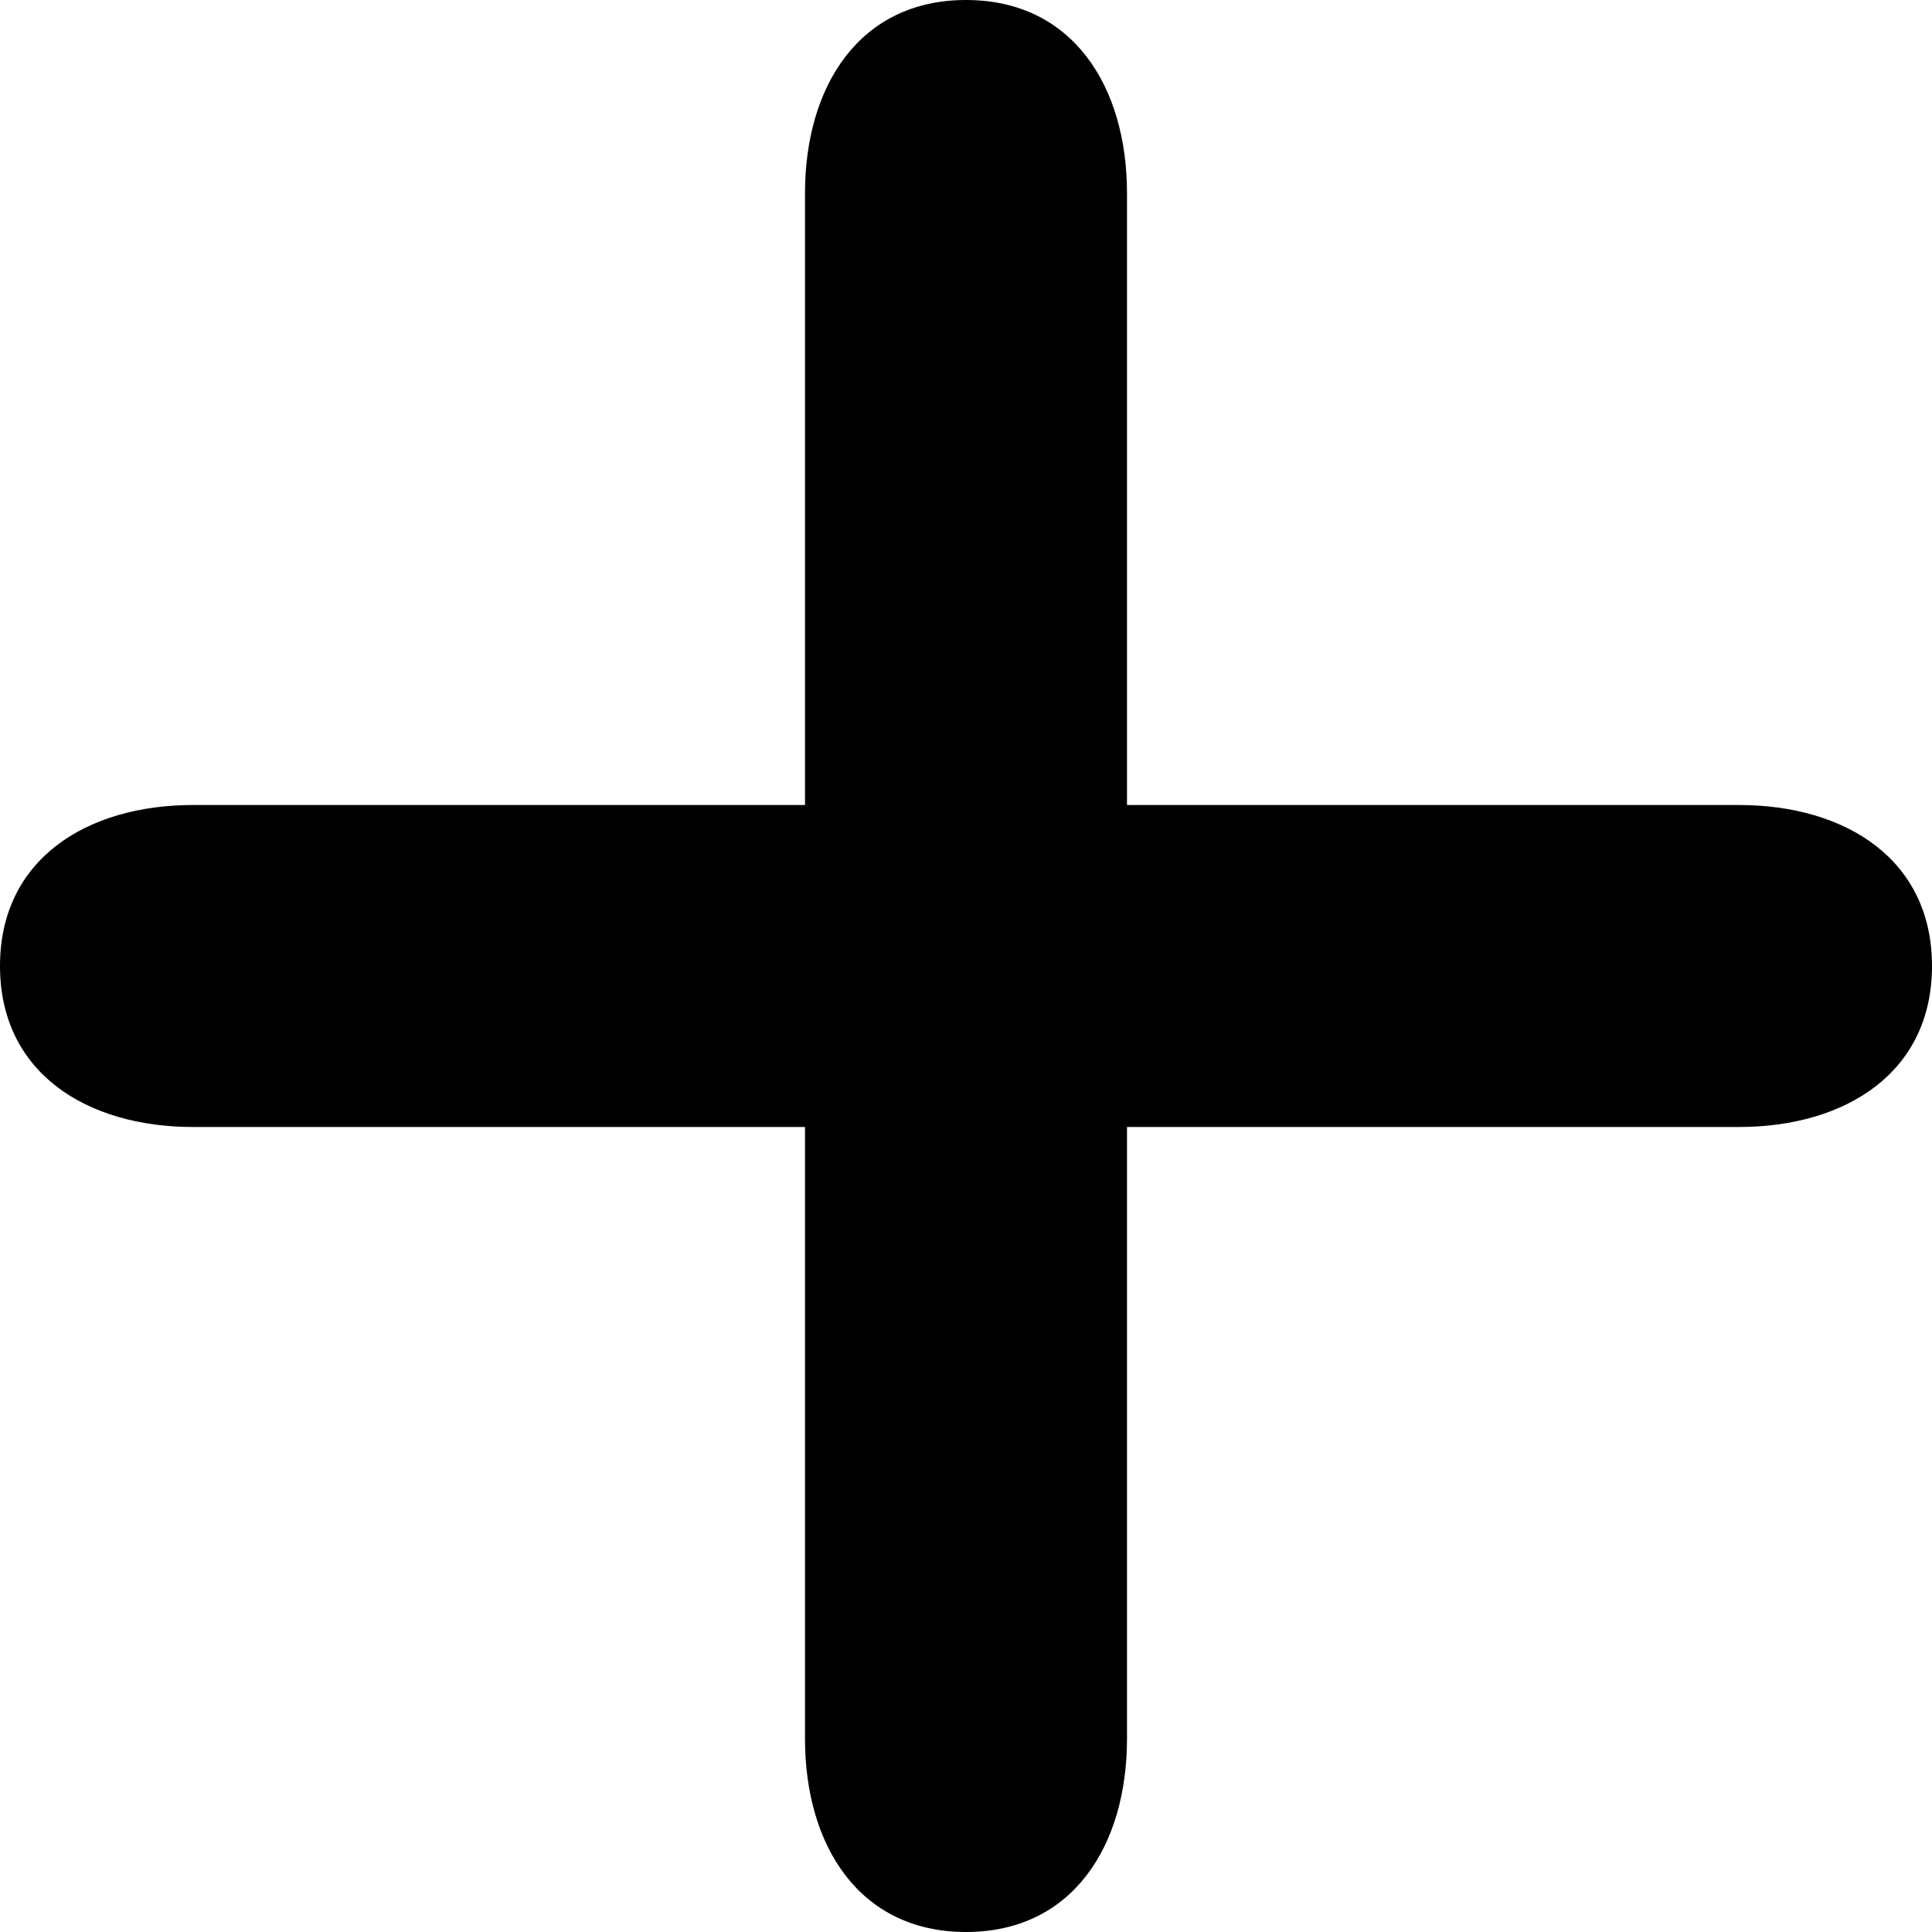
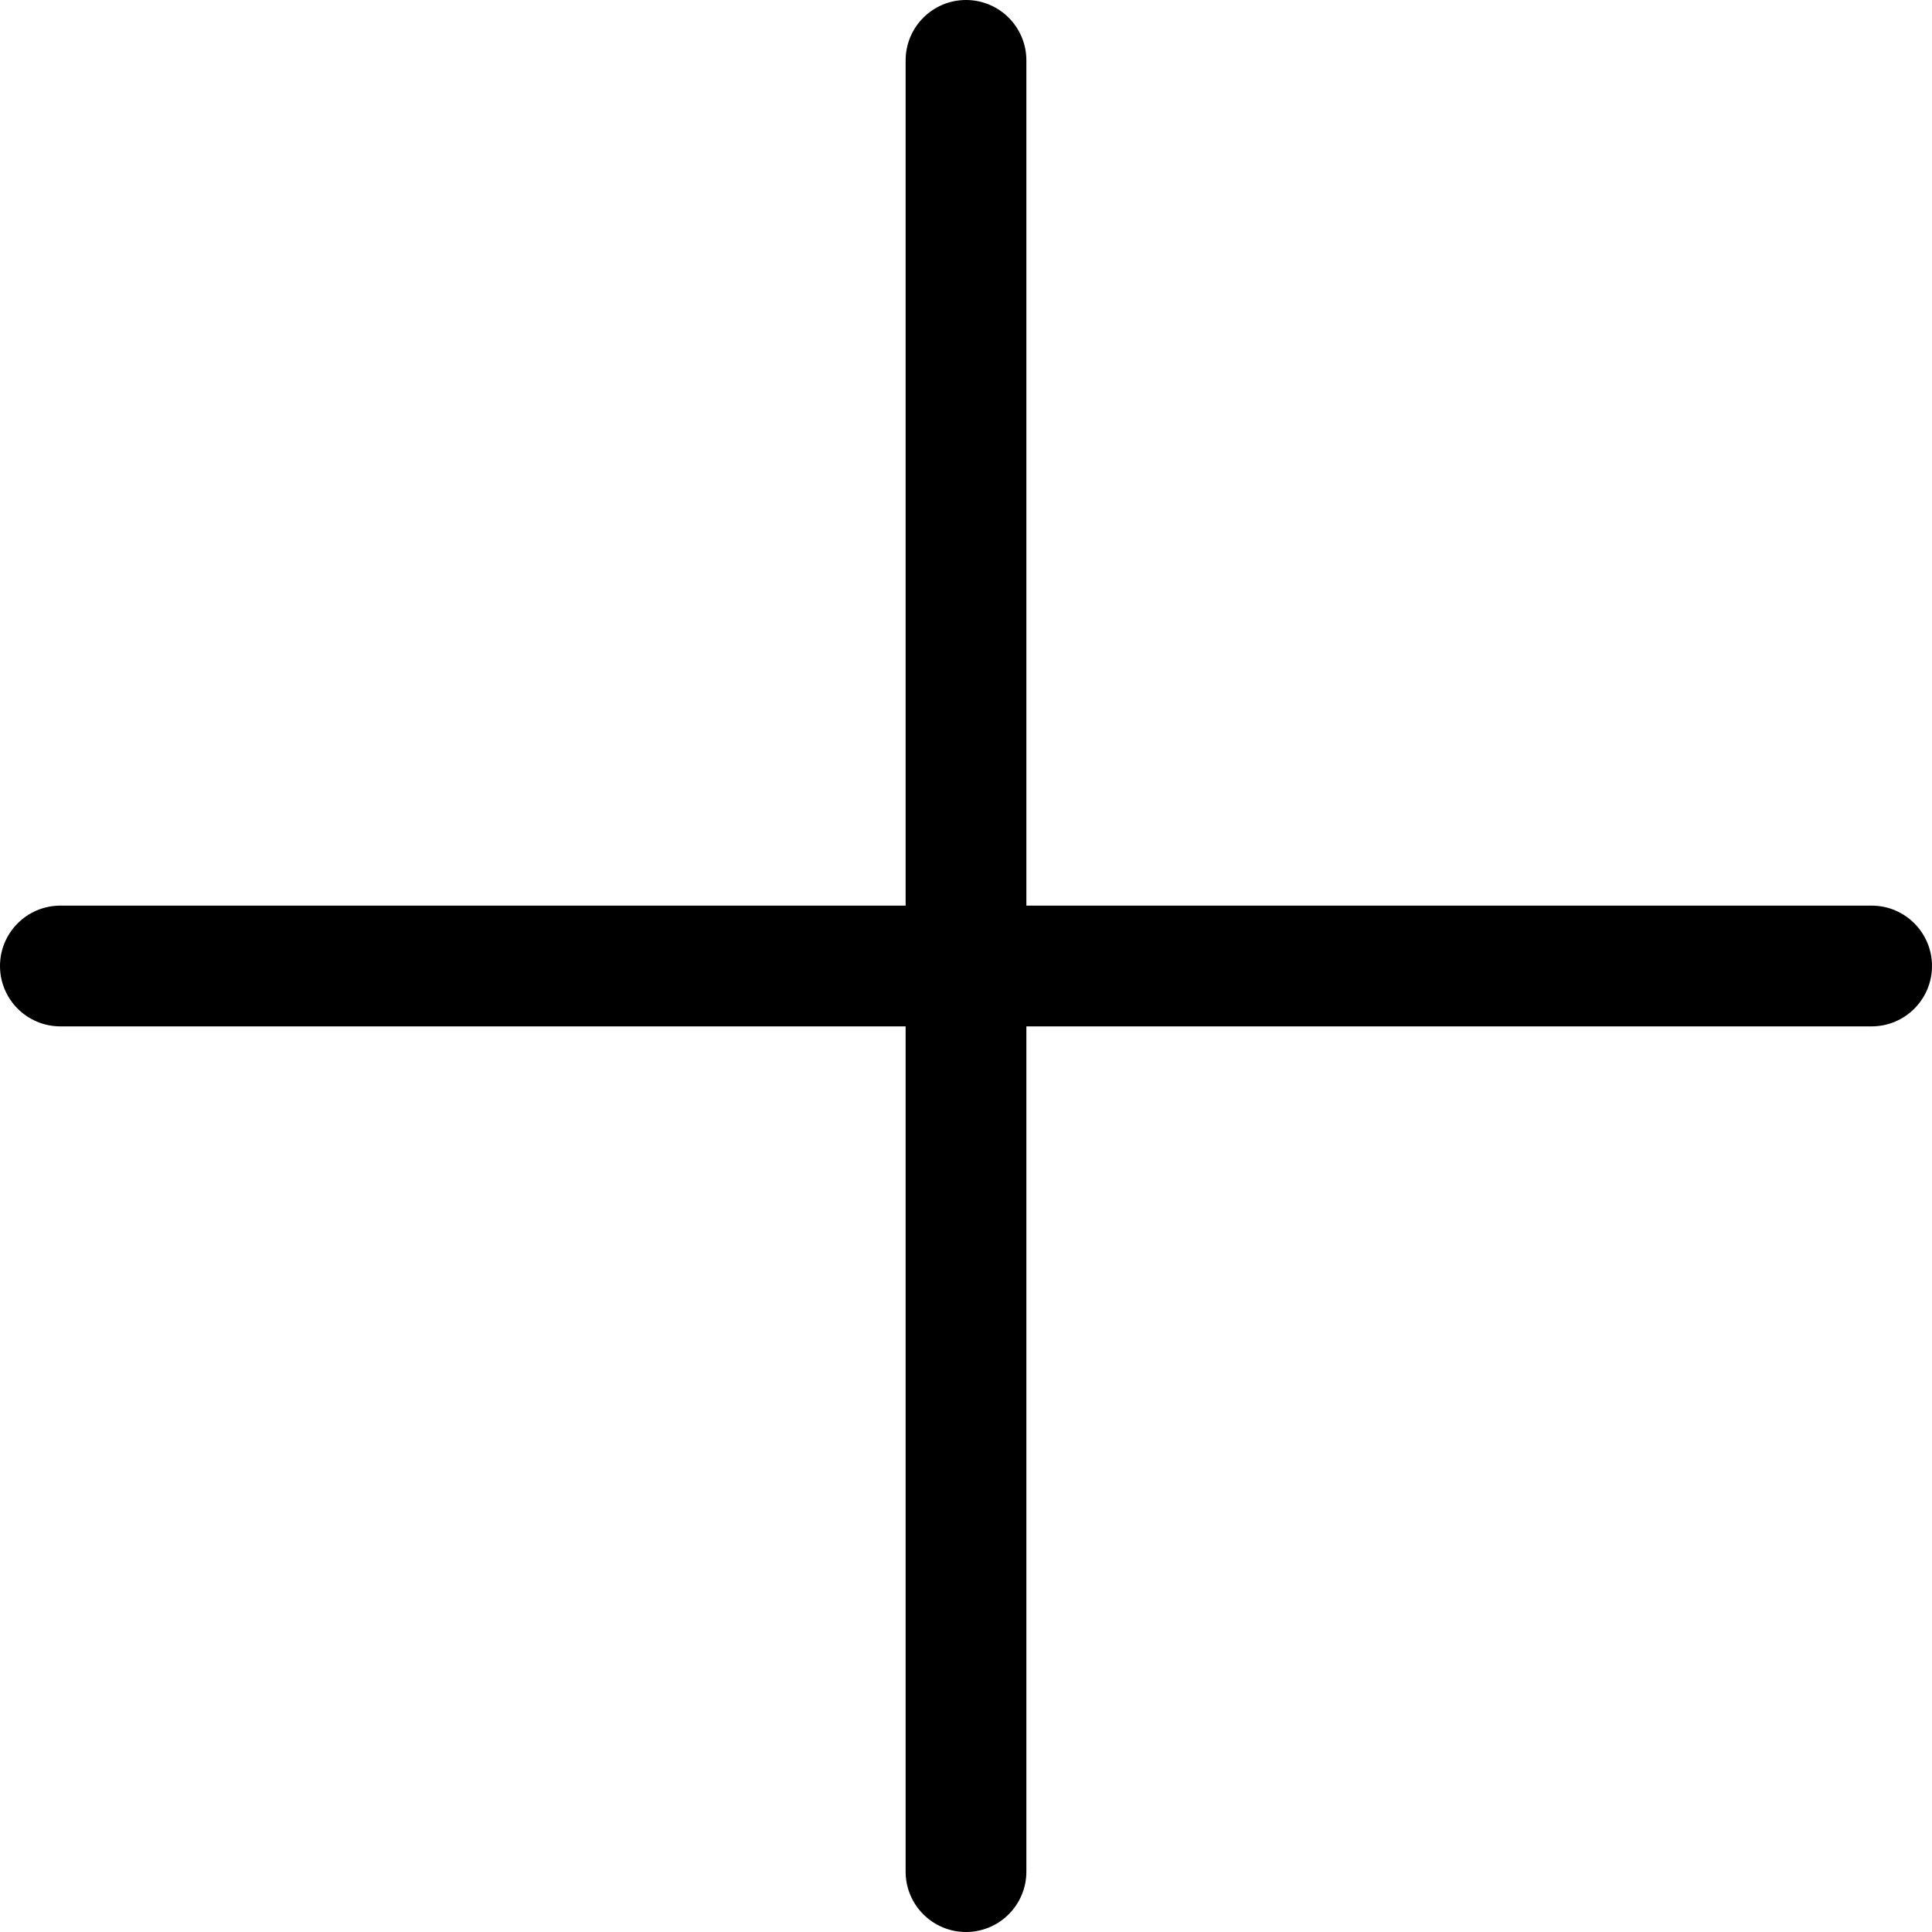
- <svg xmlns="http://www.w3.org/2000/svg" width="30" height="30" viewBox="0 0 30 30" fill="none">
-   <path d="M12.5 3C12.5 1.343 13.343 0 15 0C16.657 0 17.5 1.343 17.5 3V27C17.5 28.657 16.657 30 15 30C13.343 30 12.5 28.657 12.5 27V3Z" fill="black" />
-   <path d="M27 12.5C28.657 12.5 30 13.343 30 15C30 16.657 28.657 17.5 27 17.5H3C1.343 17.5 1.02422e-07 16.657 1.74846e-07 15C2.47269e-07 13.343 1.343 12.5 3 12.5H27Z" fill="black" />
+ <svg xmlns="http://www.w3.org/2000/svg" width="32" height="32" viewBox="0 0 32 32" fill="none">
+   <path fill-rule="evenodd" clip-rule="evenodd" d="M16 0C16.552 0 17 0.448 17 1V31C17 31.552 16.552 32 16 32C15.448 32 15 31.552 15 31V1C15 0.448 15.448 0 16 0Z" fill="black" />
+   <path fill-rule="evenodd" clip-rule="evenodd" d="M0 16C0 15.448 0.448 15 1 15H31C31.552 15 32 15.448 32 16C32 16.552 31.552 17 31 17H1C0.448 17 0 16.552 0 16Z" fill="black" />
</svg>
